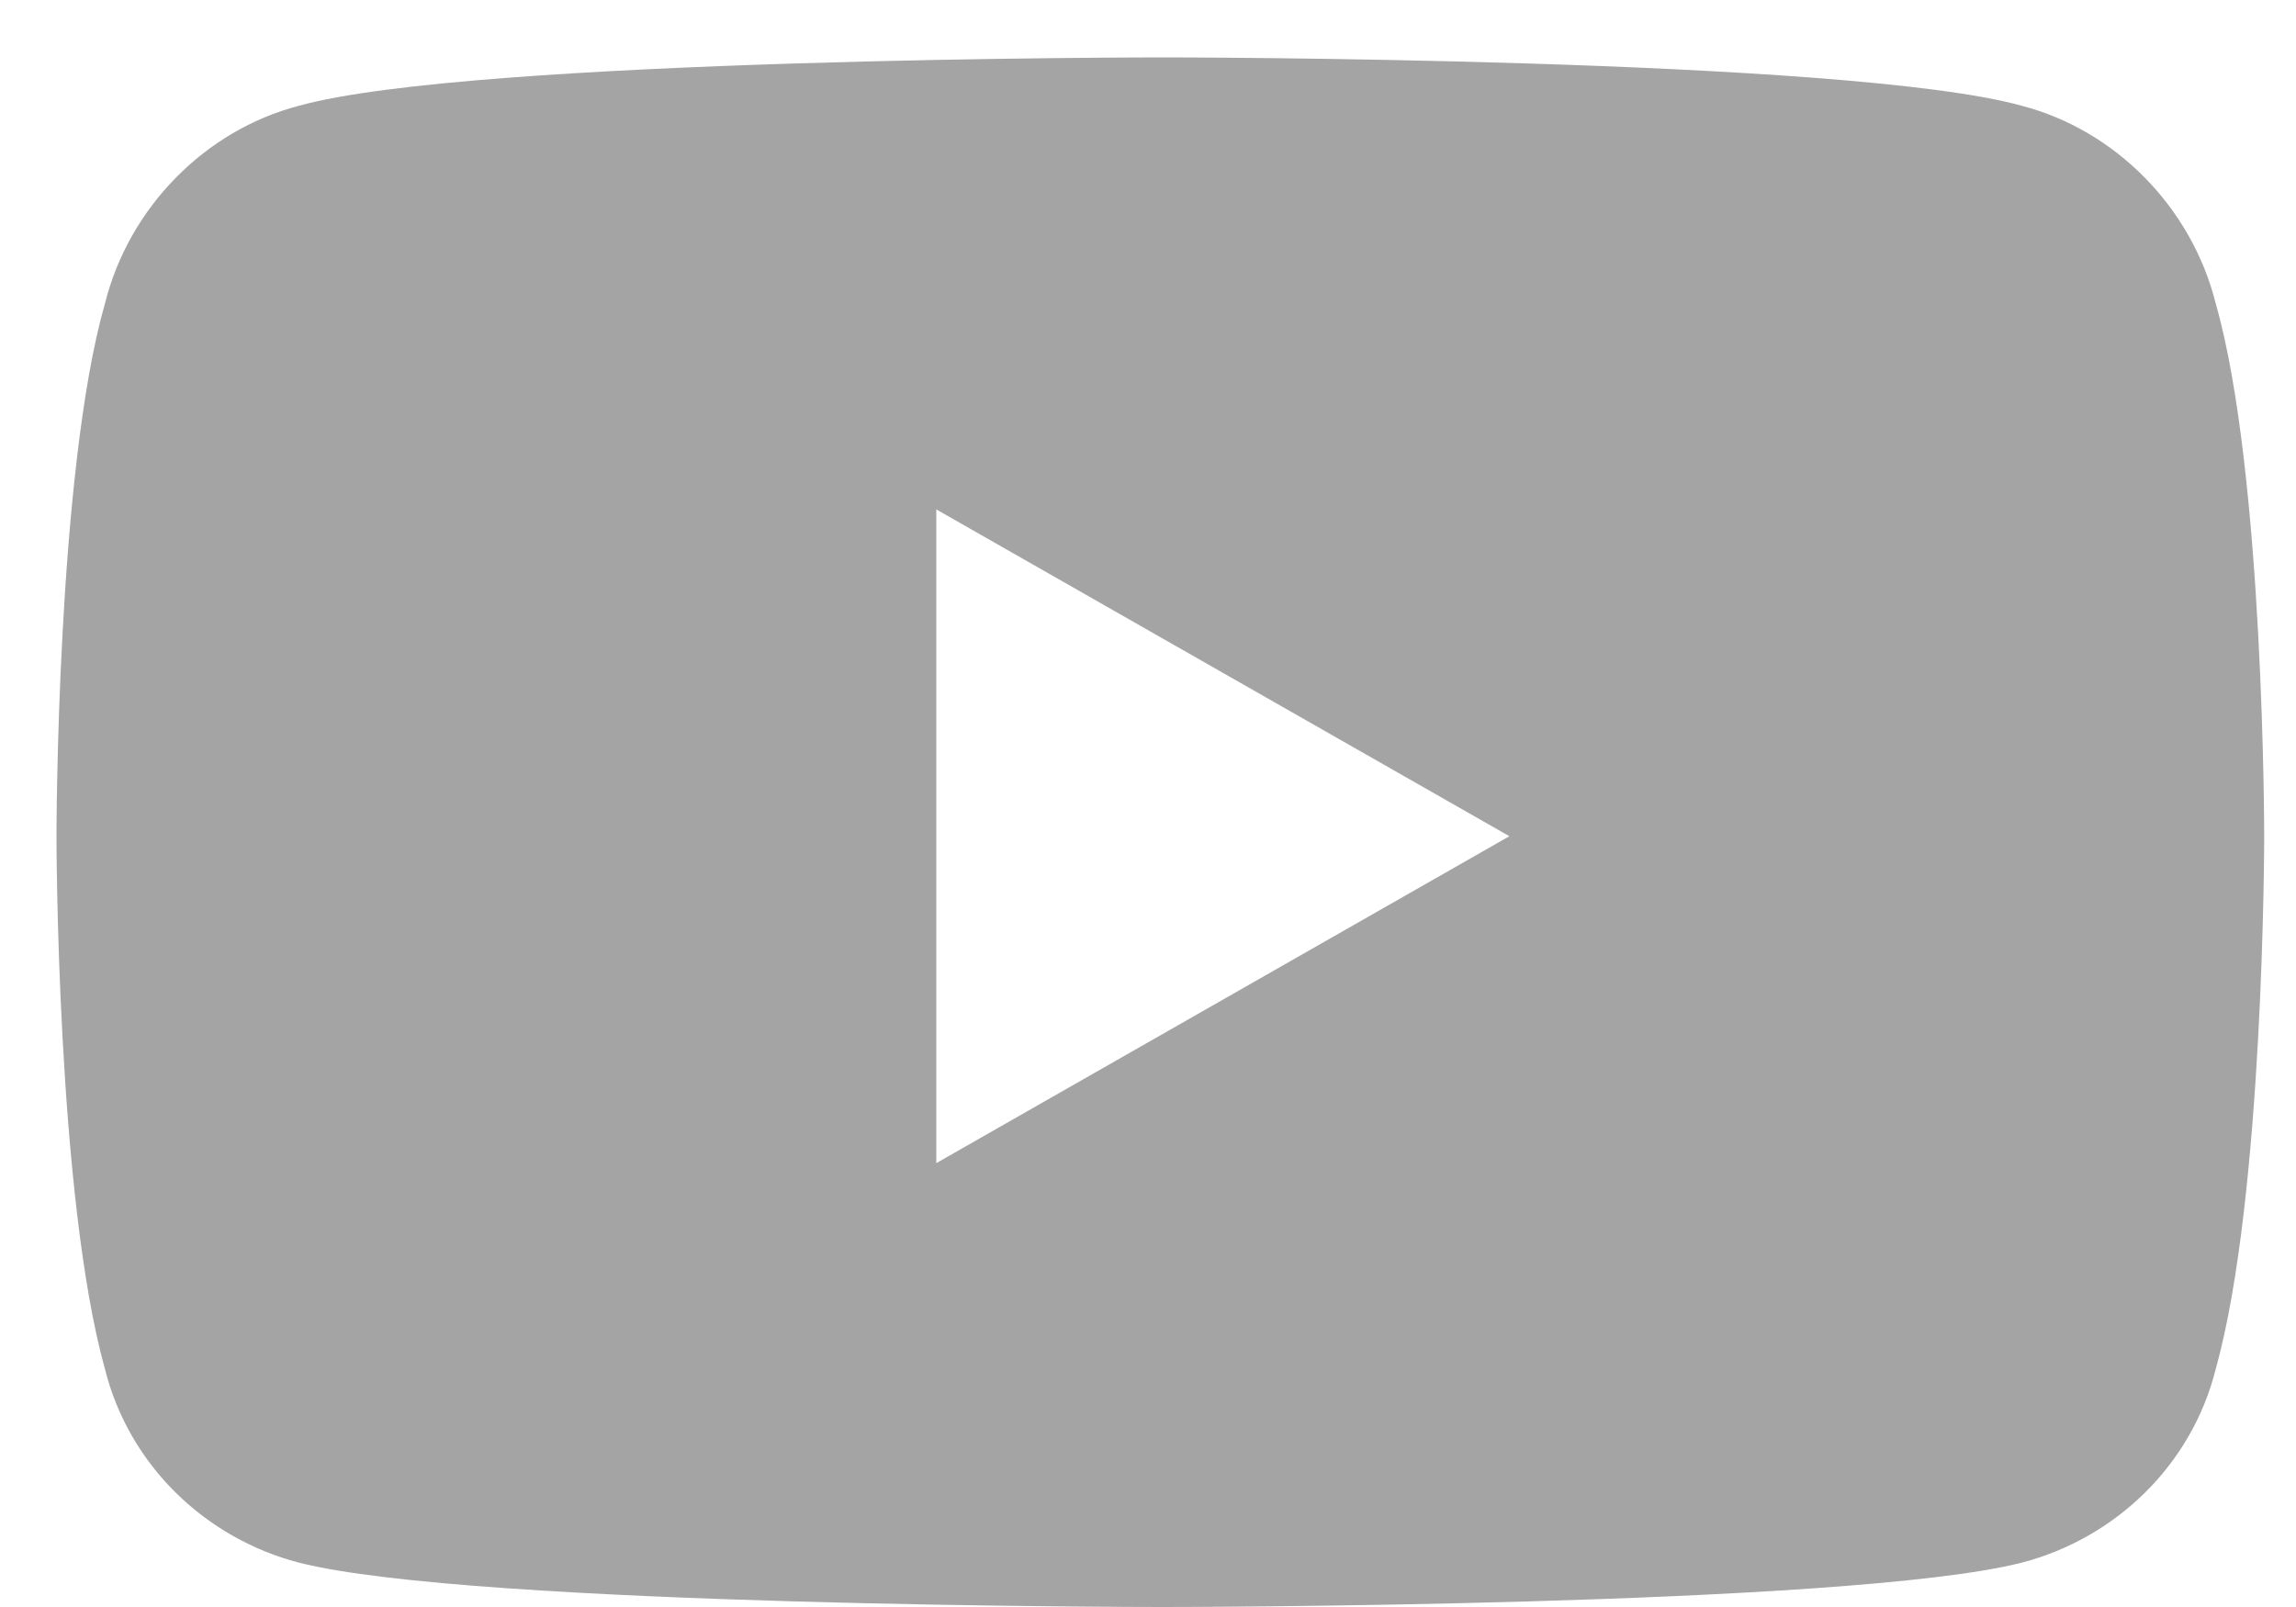
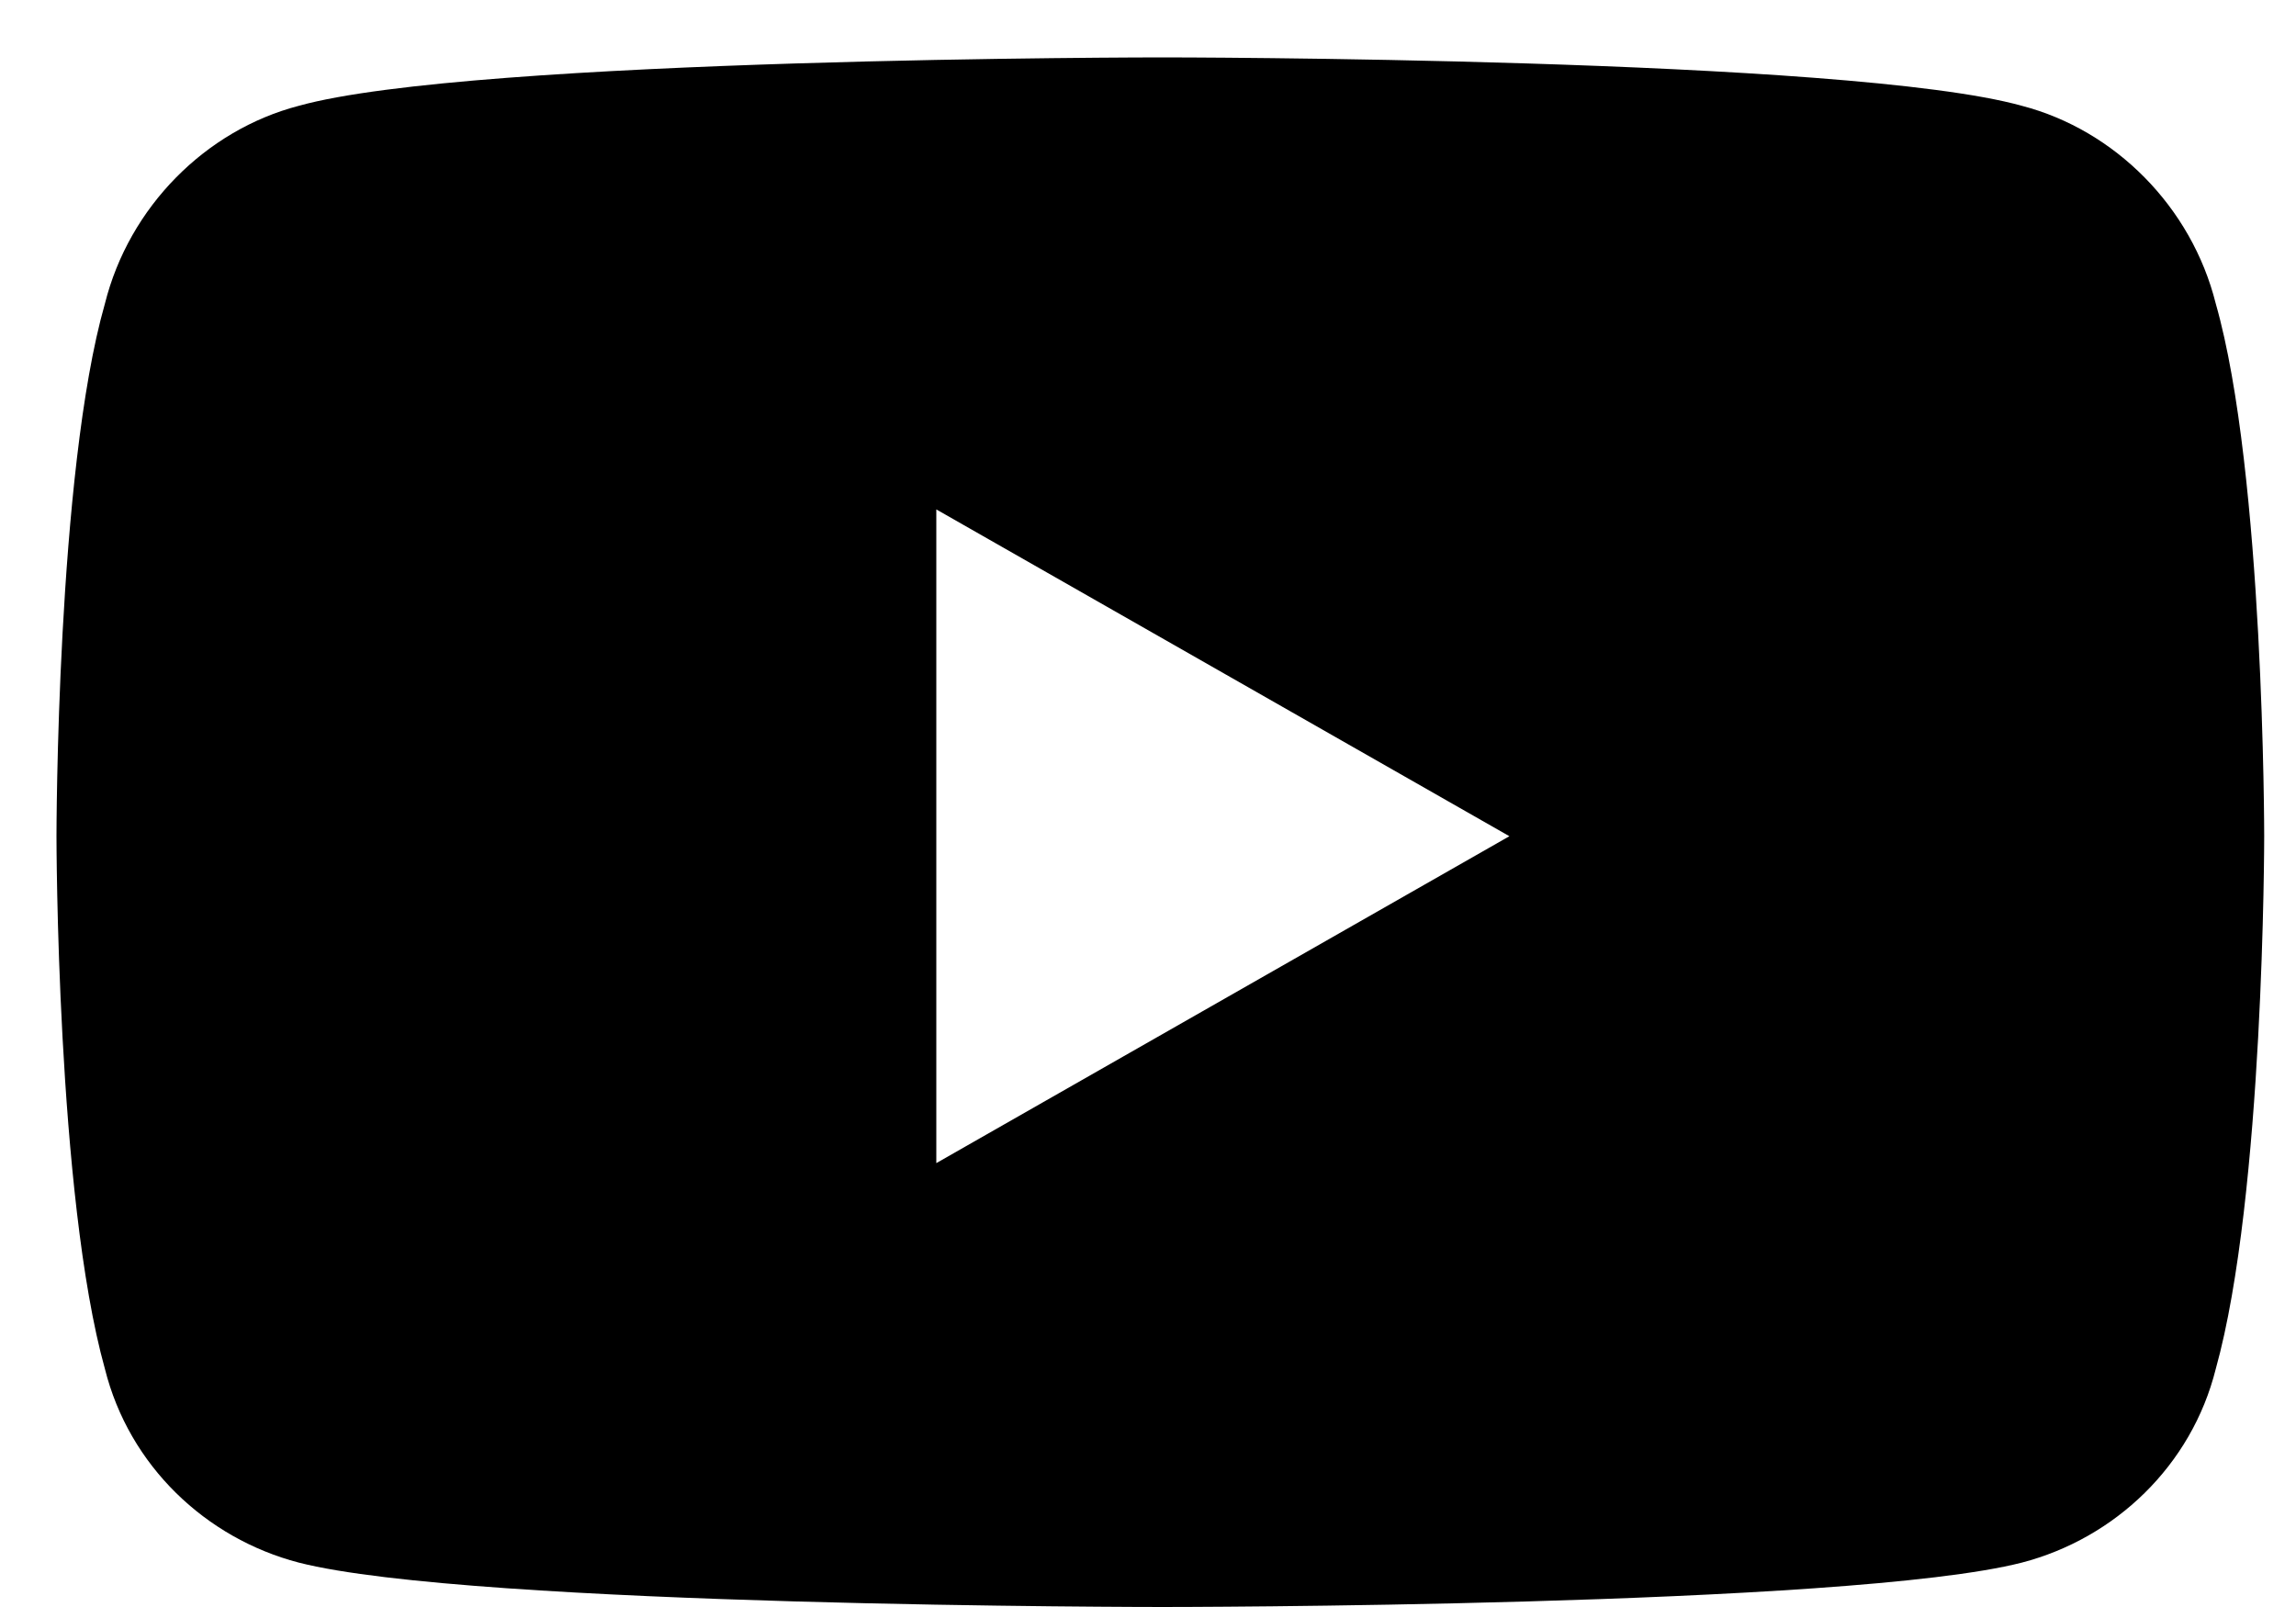
<svg xmlns="http://www.w3.org/2000/svg" width="20" height="14" viewBox="0 0 20 14" fill="none">
-   <path d="M19.301 2.645C19.723 4.121 19.723 7.285 19.723 7.285C19.723 7.285 19.723 10.414 19.301 11.926C19.09 12.77 18.422 13.402 17.613 13.613C16.102 14 10.125 14 10.125 14C10.125 14 4.113 14 2.602 13.613C1.793 13.402 1.125 12.77 0.914 11.926C0.492 10.414 0.492 7.285 0.492 7.285C0.492 7.285 0.492 4.121 0.914 2.645C1.125 1.801 1.793 1.133 2.602 0.922C4.113 0.5 10.125 0.5 10.125 0.5C10.125 0.5 16.102 0.5 17.613 0.922C18.422 1.133 19.09 1.801 19.301 2.645ZM8.156 10.133L13.148 7.285L8.156 4.438V10.133Z" fill="#A4A4A4" />
+   <path d="M19.301 2.645C19.723 4.121 19.723 7.285 19.723 7.285C19.723 7.285 19.723 10.414 19.301 11.926C19.09 12.77 18.422 13.402 17.613 13.613C16.102 14 10.125 14 10.125 14C10.125 14 4.113 14 2.602 13.613C1.793 13.402 1.125 12.77 0.914 11.926C0.492 10.414 0.492 7.285 0.492 7.285C0.492 7.285 0.492 4.121 0.914 2.645C1.125 1.801 1.793 1.133 2.602 0.922C4.113 0.5 10.125 0.5 10.125 0.5C10.125 0.5 16.102 0.5 17.613 0.922C18.422 1.133 19.09 1.801 19.301 2.645ZM8.156 10.133L13.148 7.285L8.156 4.438V10.133Z" fill="currentColor" />
</svg>
